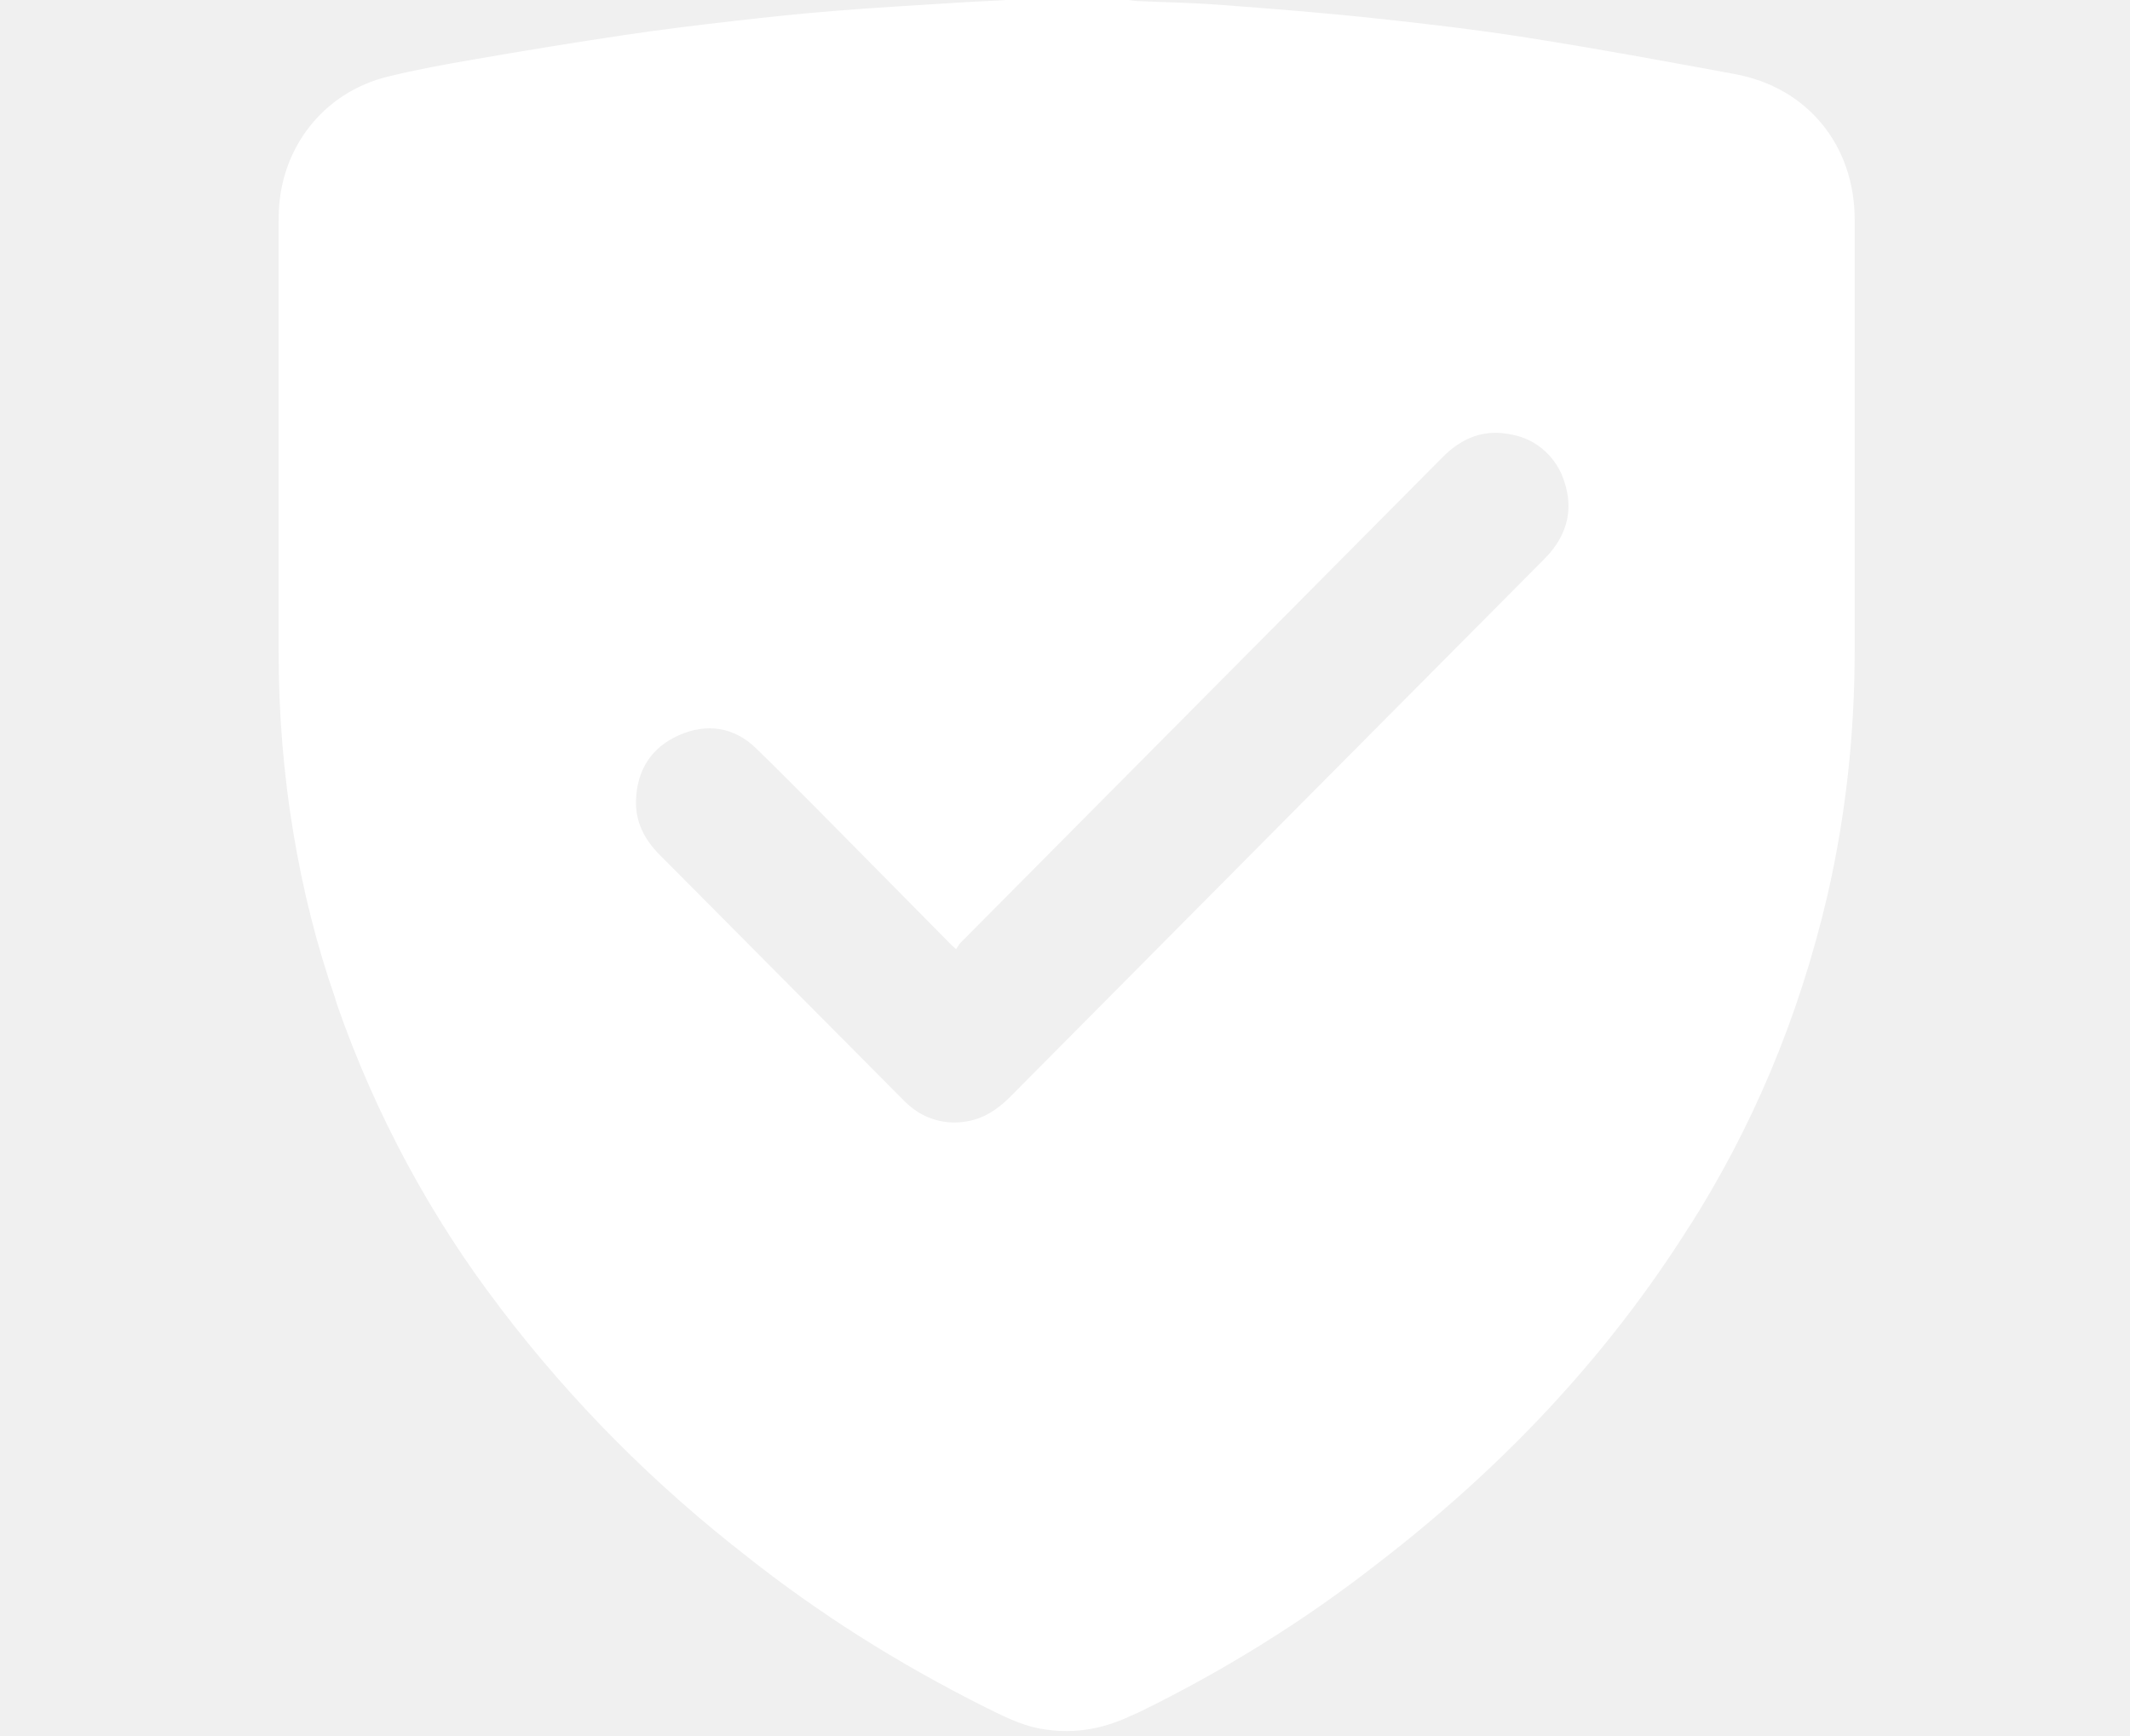
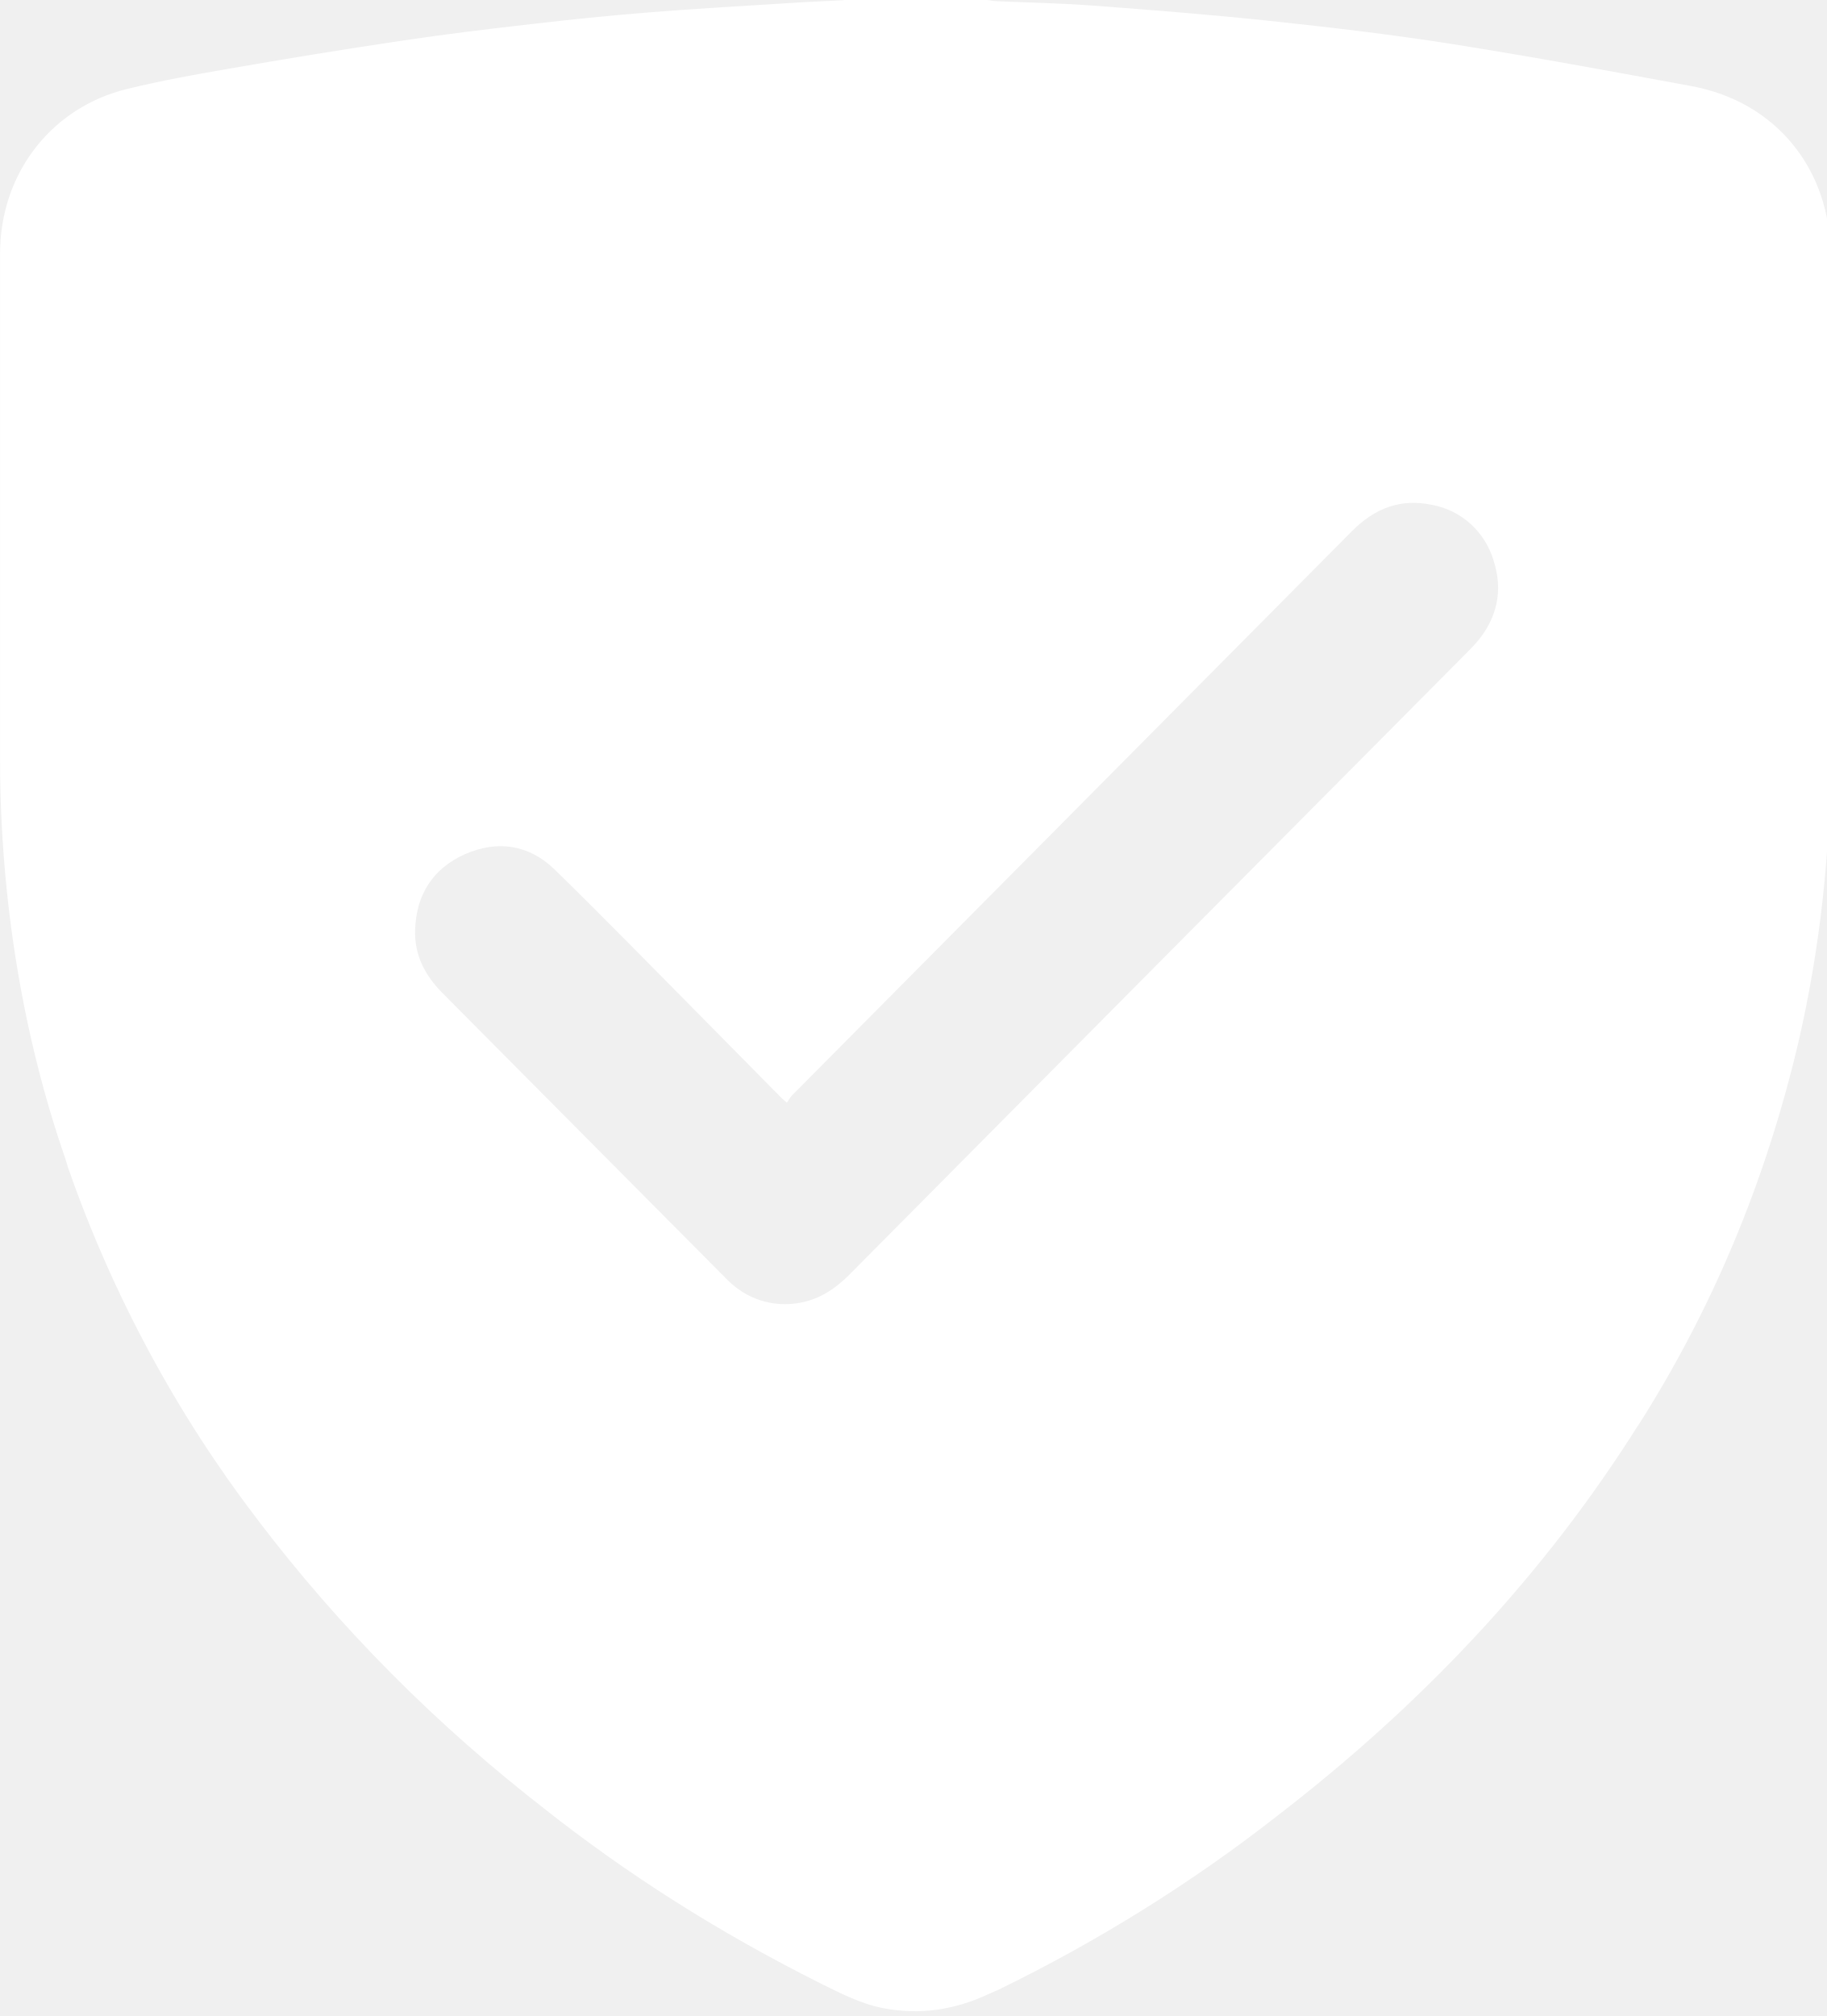
- <svg xmlns="http://www.w3.org/2000/svg" version="1.1" id="shield" viewBox="0 0 29 32" width="27" height="22" fill="#fff">
+ <svg xmlns="http://www.w3.org/2000/svg" version="1.1" viewBox="0 0 29 32" fill="#fff">
  <path d="M12.492 17.503c-0.048-0.042-0.070-0.060-0.090-0.080l-1.178-1.193c-0.803-0.81-1.6-1.629-2.416-2.426-0.407-0.397-0.911-0.474-1.43-0.244-0.506 0.227-0.771 0.641-0.788 1.203-0.012 0.397 0.157 0.72 0.433 0.998 1.492 1.5 2.982 3.002 4.474 4.503 0.041 0.042 0.081 0.084 0.127 0.121 0.223 0.196 0.517 0.316 0.839 0.316 0.066 0 0.131-0.005 0.194-0.015l-0.007 0.001c0.335-0.047 0.598-0.218 0.832-0.452 3.276-3.302 6.554-6.604 9.833-9.903 0.047-0.048 0.093-0.096 0.137-0.147 0.317-0.381 0.413-0.812 0.26-1.286-0.134-0.453-0.505-0.795-0.967-0.883l-0.008-0.001c-0.499-0.109-0.916 0.054-1.274 0.416-2.961 2.986-5.926 5.969-8.889 8.956-0.032 0.032-0.054 0.076-0.081 0.116zM13.391 0h2.284c0.049 0.006 0.099 0.017 0.148 0.019 0.509 0.023 1.020 0.031 1.527 0.070 0.938 0.070 1.876 0.144 2.812 0.243 0.96 0.102 1.92 0.214 2.871 0.364 1.279 0.202 2.551 0.436 3.825 0.672 1.334 0.247 2.202 1.315 2.202 2.681v7.949c0 1.521-0.161 3.024-0.5 4.506-0.537 2.301-1.408 4.33-2.572 6.153l0.047-0.079c-1.532 2.447-3.488 4.499-5.764 6.25-1.329 1.041-2.829 1.981-4.424 2.757l-0.149 0.065c-0.538 0.253-1.097 0.339-1.684 0.224-0.349-0.068-0.66-0.231-0.975-0.385-1.656-0.83-3.081-1.741-4.4-2.781l0.054 0.041c-1.762-1.361-3.29-2.9-4.596-4.616l-0.044-0.060c-1.241-1.627-2.264-3.509-2.972-5.538l-0.043-0.142c-0.658-1.893-1.037-4.075-1.037-6.346 0-0.035 0-0.071 0-0.106l-0 0.005v-7.847c0-0.064 0-0.127 0.003-0.189 0.044-1.209 0.841-2.211 2.010-2.497 0.529-0.129 1.069-0.228 1.607-0.32 0.918-0.16 1.837-0.31 2.758-0.447 0.681-0.102 1.366-0.185 2.051-0.263 0.611-0.071 1.222-0.134 1.833-0.183 0.721-0.058 1.443-0.1 2.166-0.145 0.32-0.022 0.641-0.035 0.963-0.052z" fill="inherit" />
</svg>
